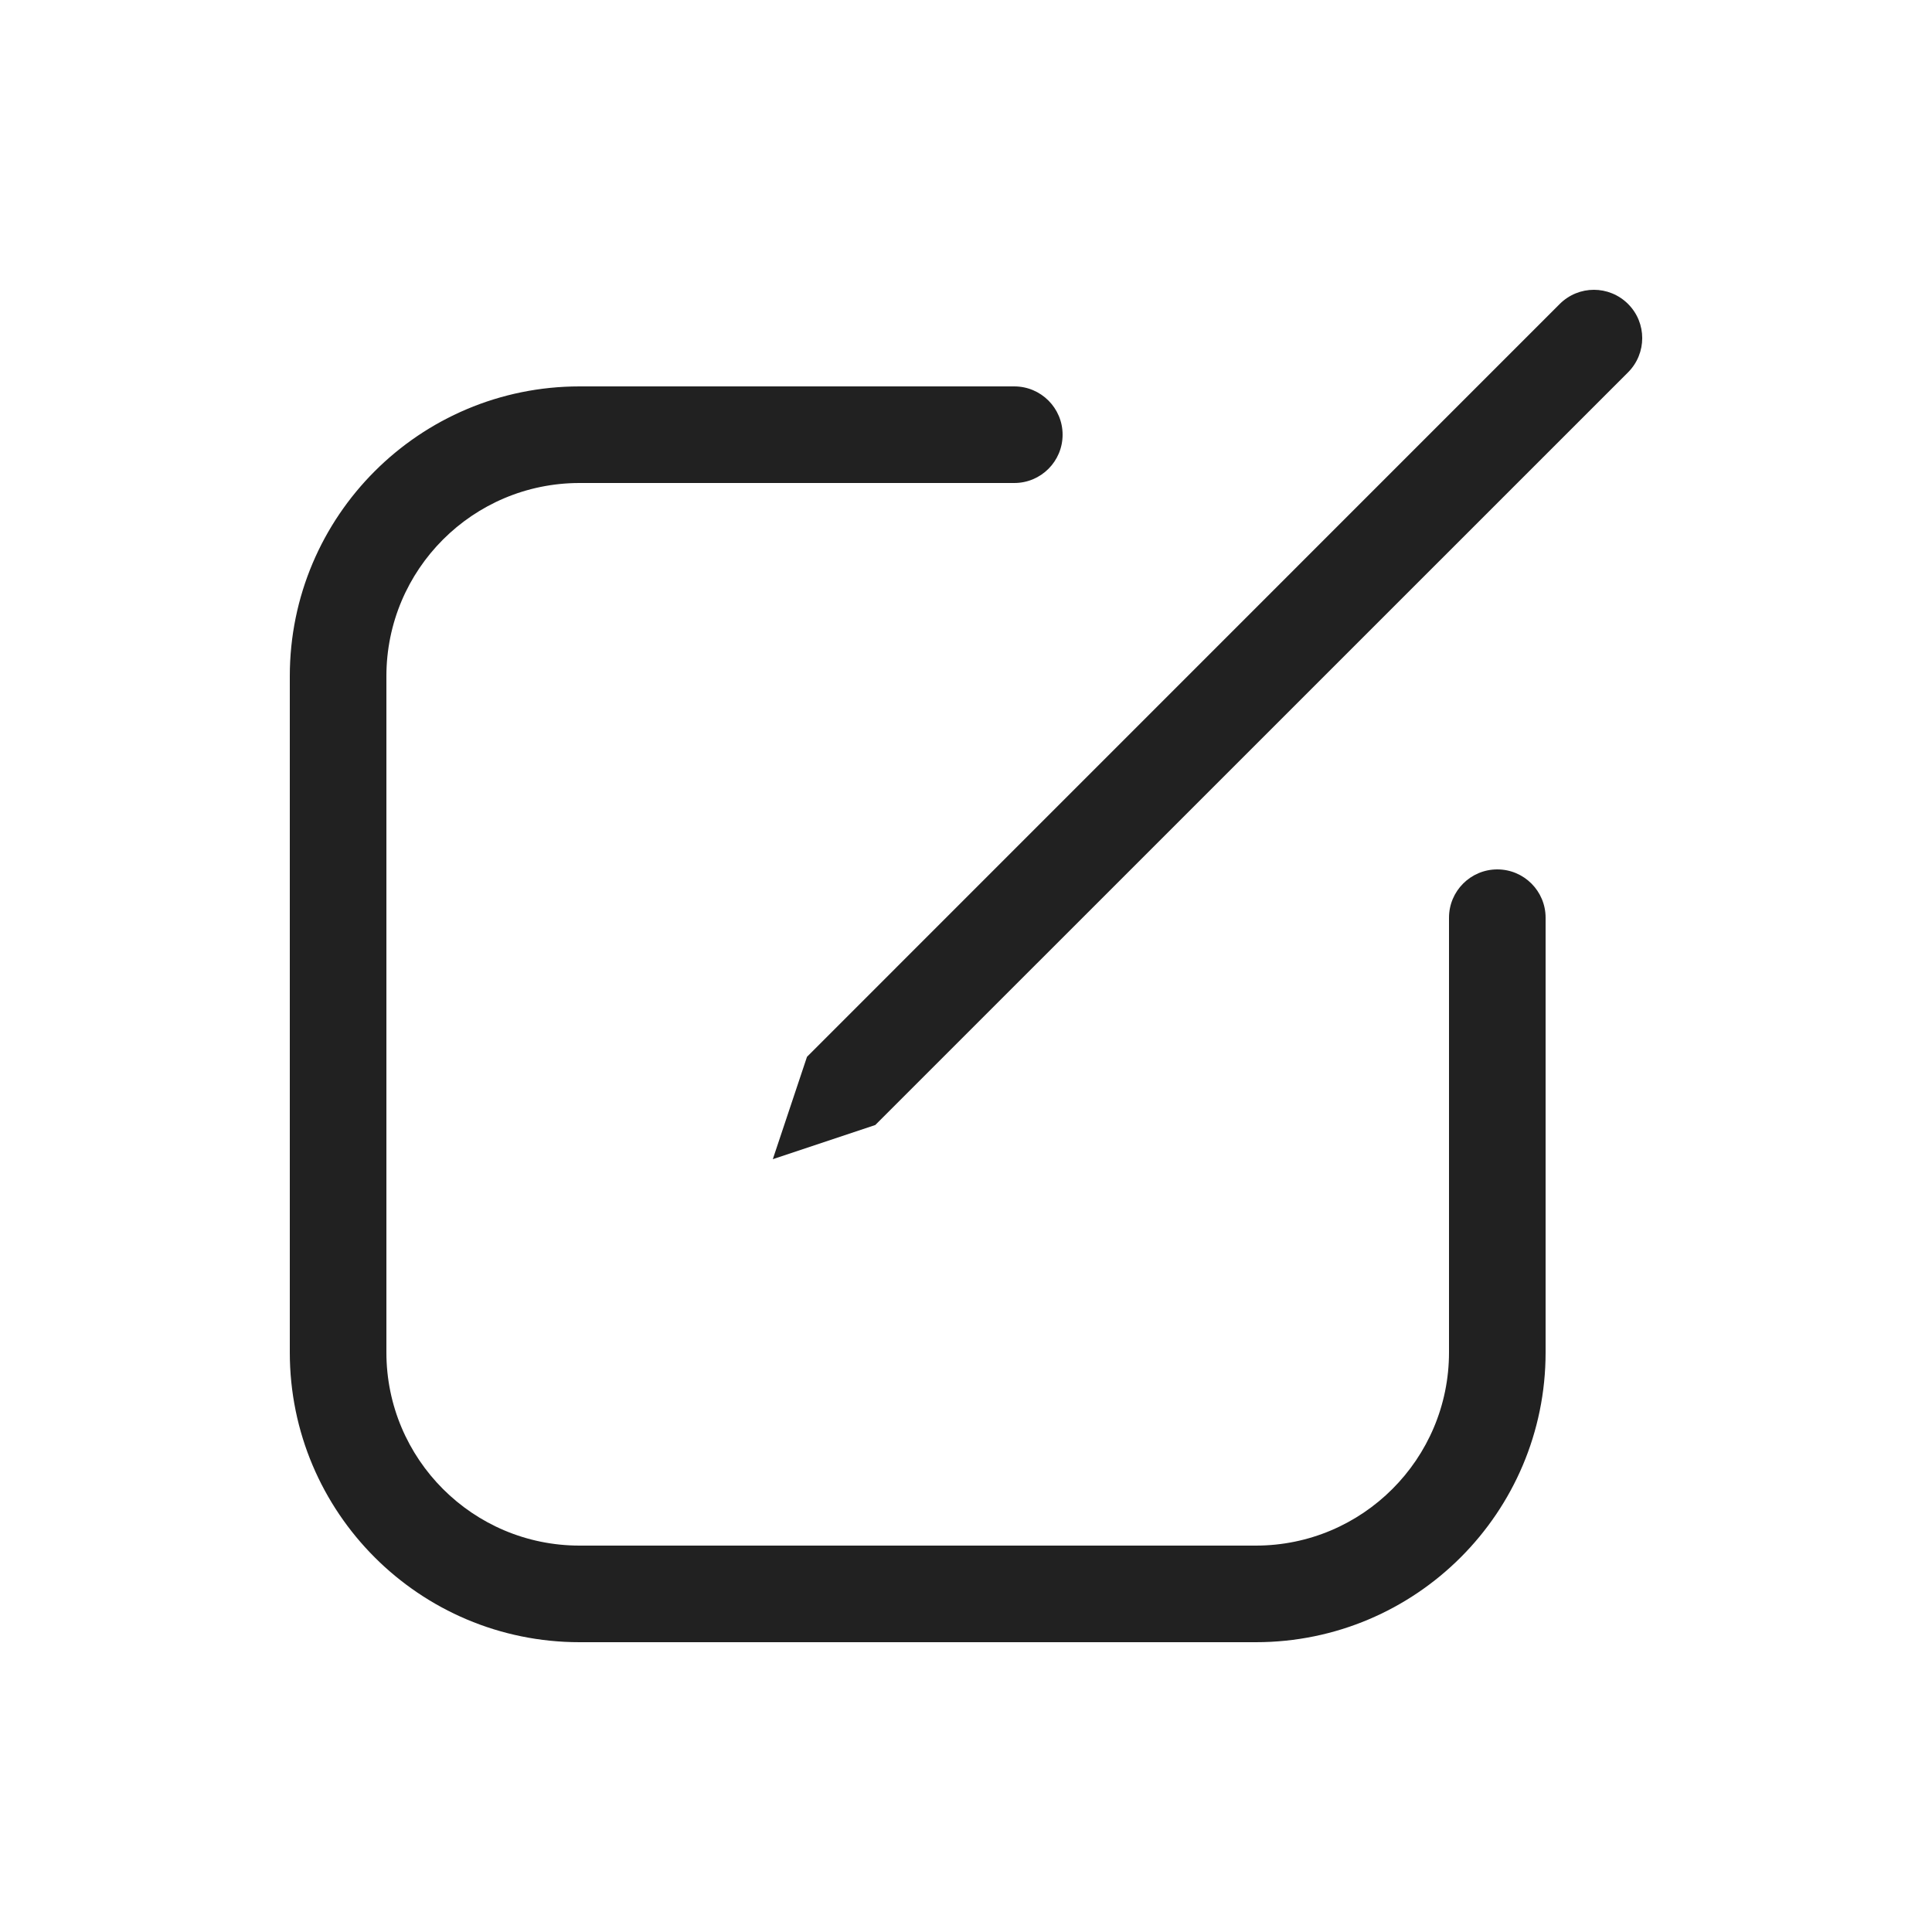
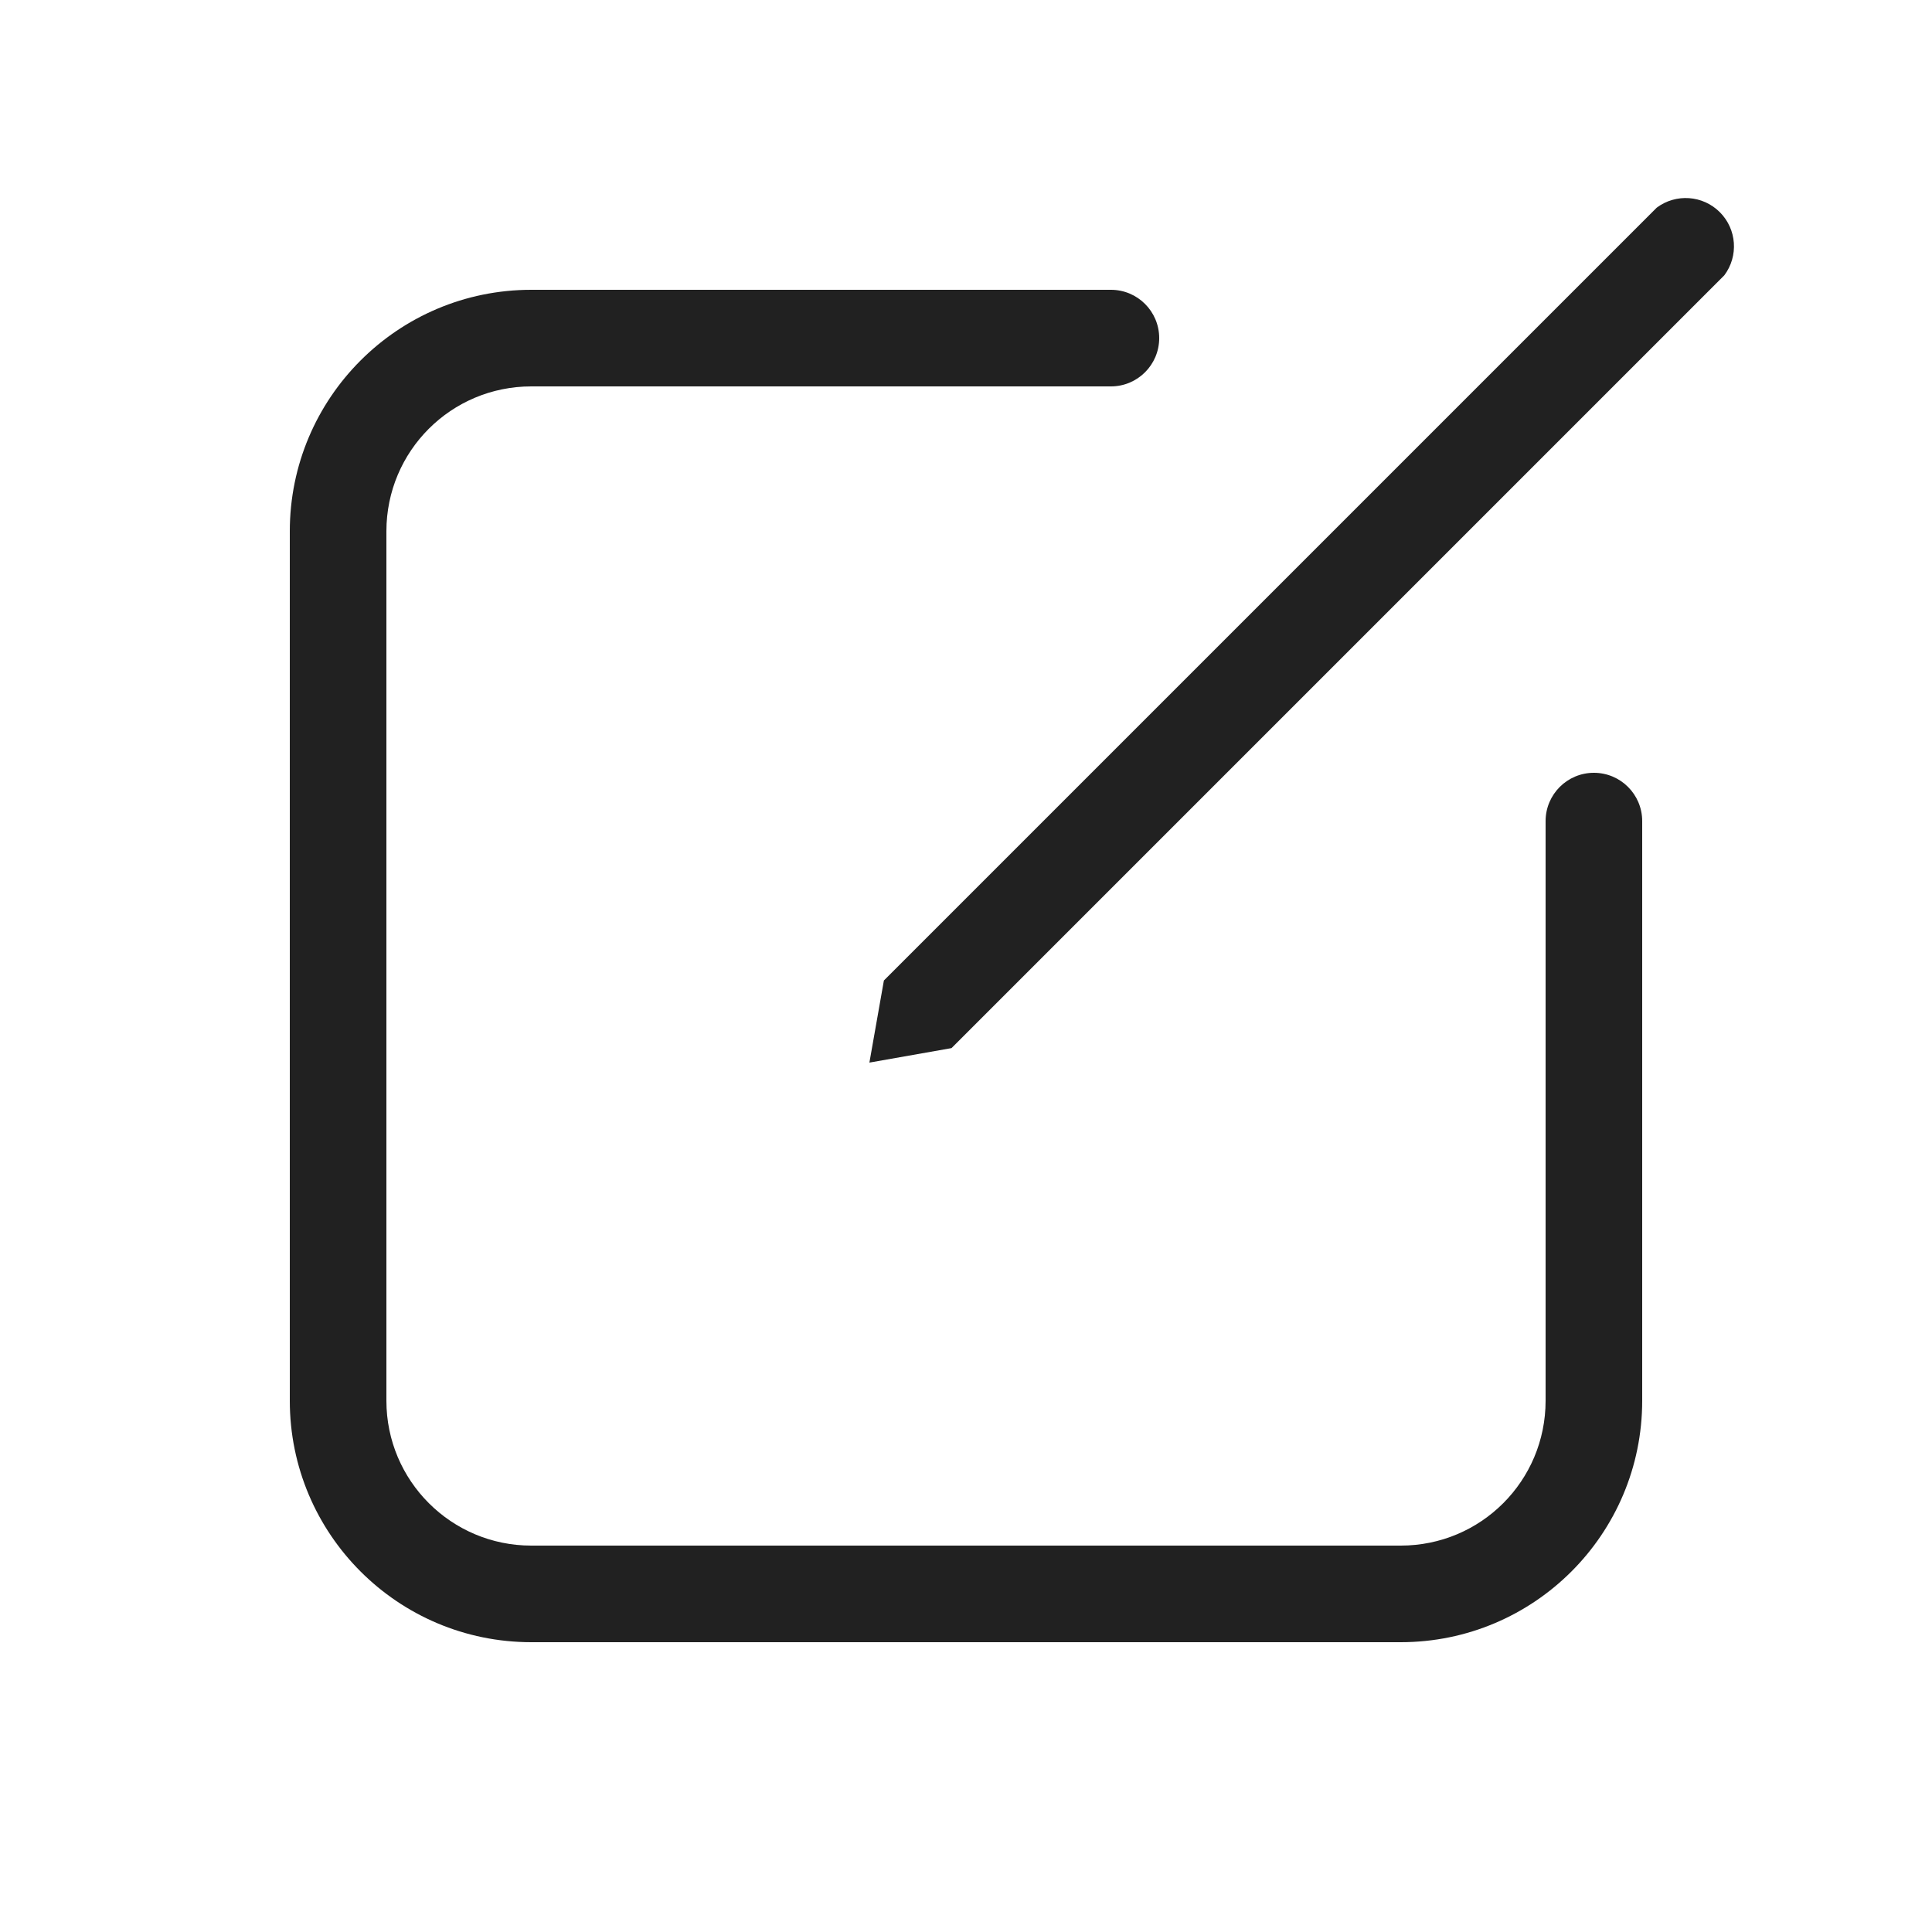
<svg xmlns="http://www.w3.org/2000/svg" width="20" height="20" viewBox="0 0 20 20" fill="none">
-   <path d="M10.5 4C10.776 4 11 4.224 11 4.5C11 4.776 10.776 5 10.5 5H6C4.895 5 4 5.895 4 7V14C4 15.104 4.895 16 6 16H13C14.104 16 15 15.104 15 14V9.5C15 9.224 15.224 9 15.5 9C15.776 9 16 9.224 16 9.5V14C16 15.657 14.657 17 13 17H6C4.343 17 3 15.657 3 14V7C3 5.343 4.343 4 6 4H10.5ZM16.146 3.147C16.342 2.951 16.658 2.951 16.854 3.147C17.049 3.342 17.049 3.658 16.854 3.854L9.061 11.646L8 12L8.354 10.94L16.146 3.147Z" fill="#212121" />
+   <path d="M17.85 2.85a.5.5 0 0 0-.7-.7l-8 8L9 11l.85-.15 8-8ZM5.5 3A2.5 2.5 0 0 0 3 5.5v9A2.5 2.5 0 0 0 5.5 17h9a2.5 2.5 0 0 0 2.5-2.5v-6a.5.5 0 0 0-1 0v6c0 .83-.67 1.5-1.5 1.5h-9A1.5 1.5 0 0 1 4 14.5v-9C4 4.67 4.67 4 5.5 4h6a.5.5 0 0 0 0-1h-6Z" fill="#212121" />
</svg>
